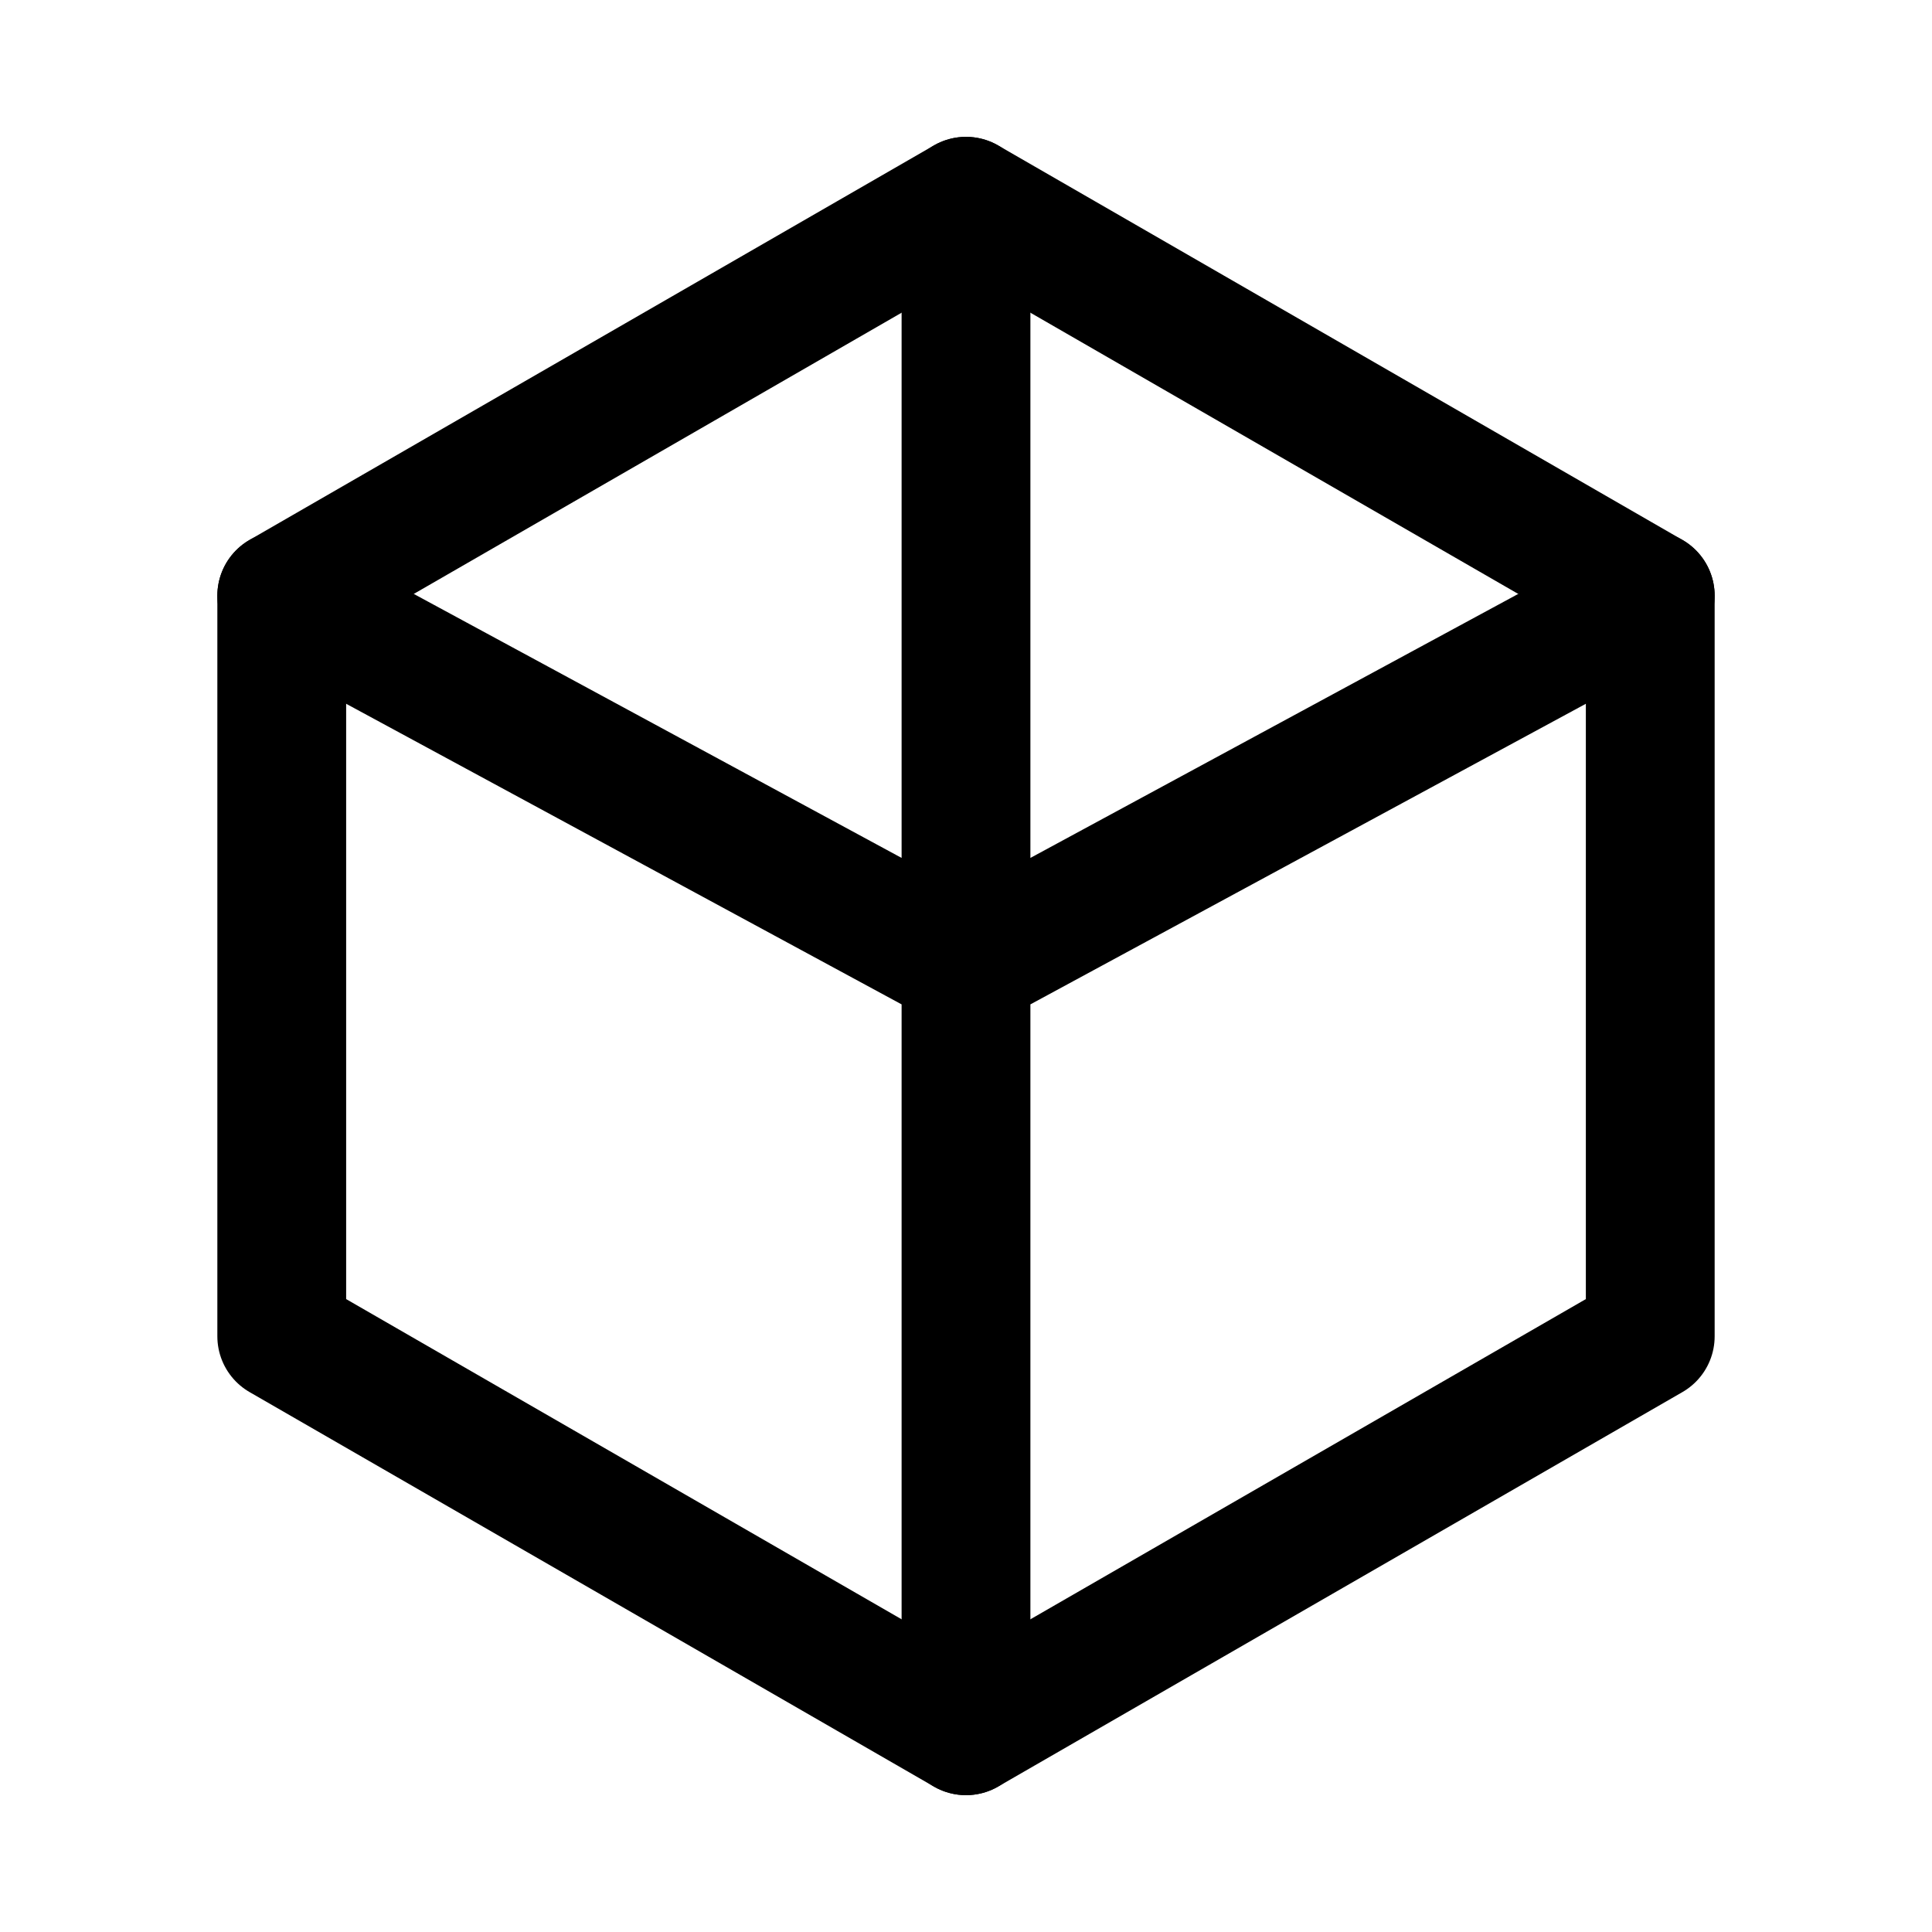
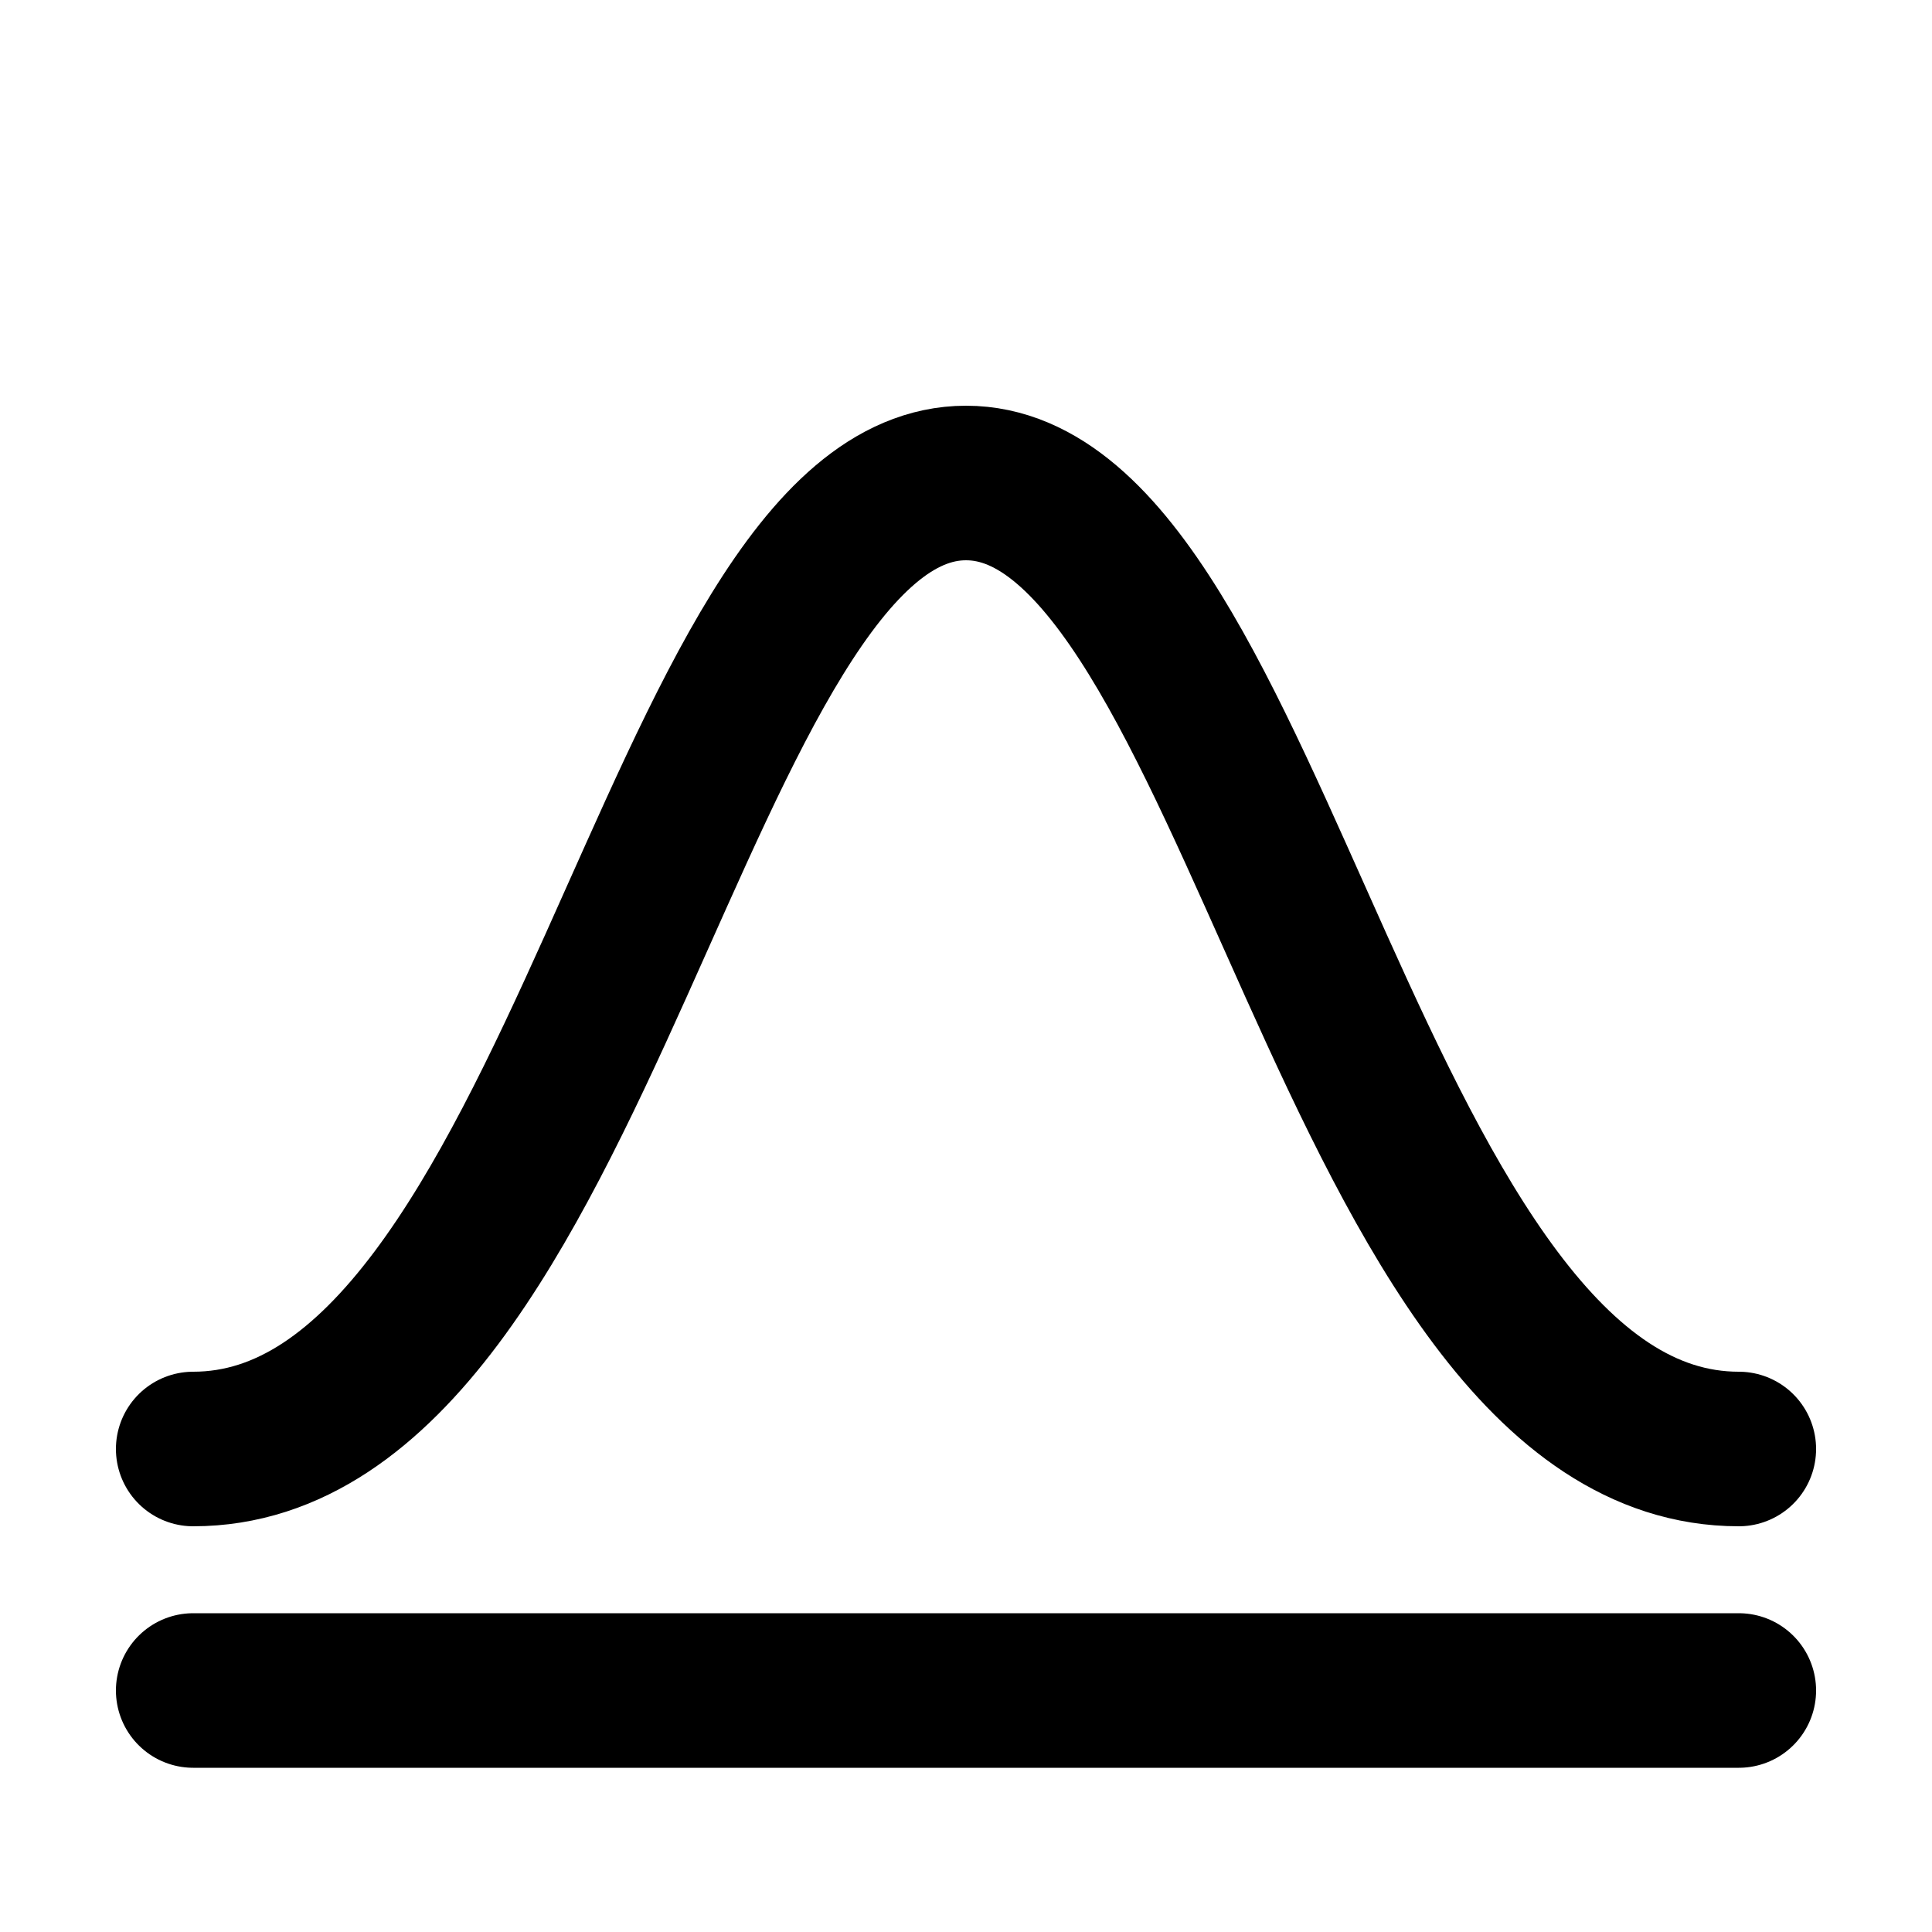
- <svg xmlns="http://www.w3.org/2000/svg" viewBox="0 0 24 24" fill="none" stroke="currentColor" stroke-width="1.6" stroke-linecap="round" stroke-linejoin="round">
-   <path d="M12 2.5l8.5 4.9v9.2L12 21.5l-8.5-4.9V7.4z" />
-   <path d="M12 2.5v19M3.5 7.4 12 12l8.5-4.6" />
+ <svg xmlns="http://www.w3.org/2000/svg" viewBox="0 0 20 20" fill="none" stroke="currentColor" stroke-width="1.6" stroke-linecap="round" stroke-linejoin="round">
+   <path d="M2 15C6 15 7 5 10 5S14 15 18 15" />
+   <path d="M2 17.5H18" />
</svg>
